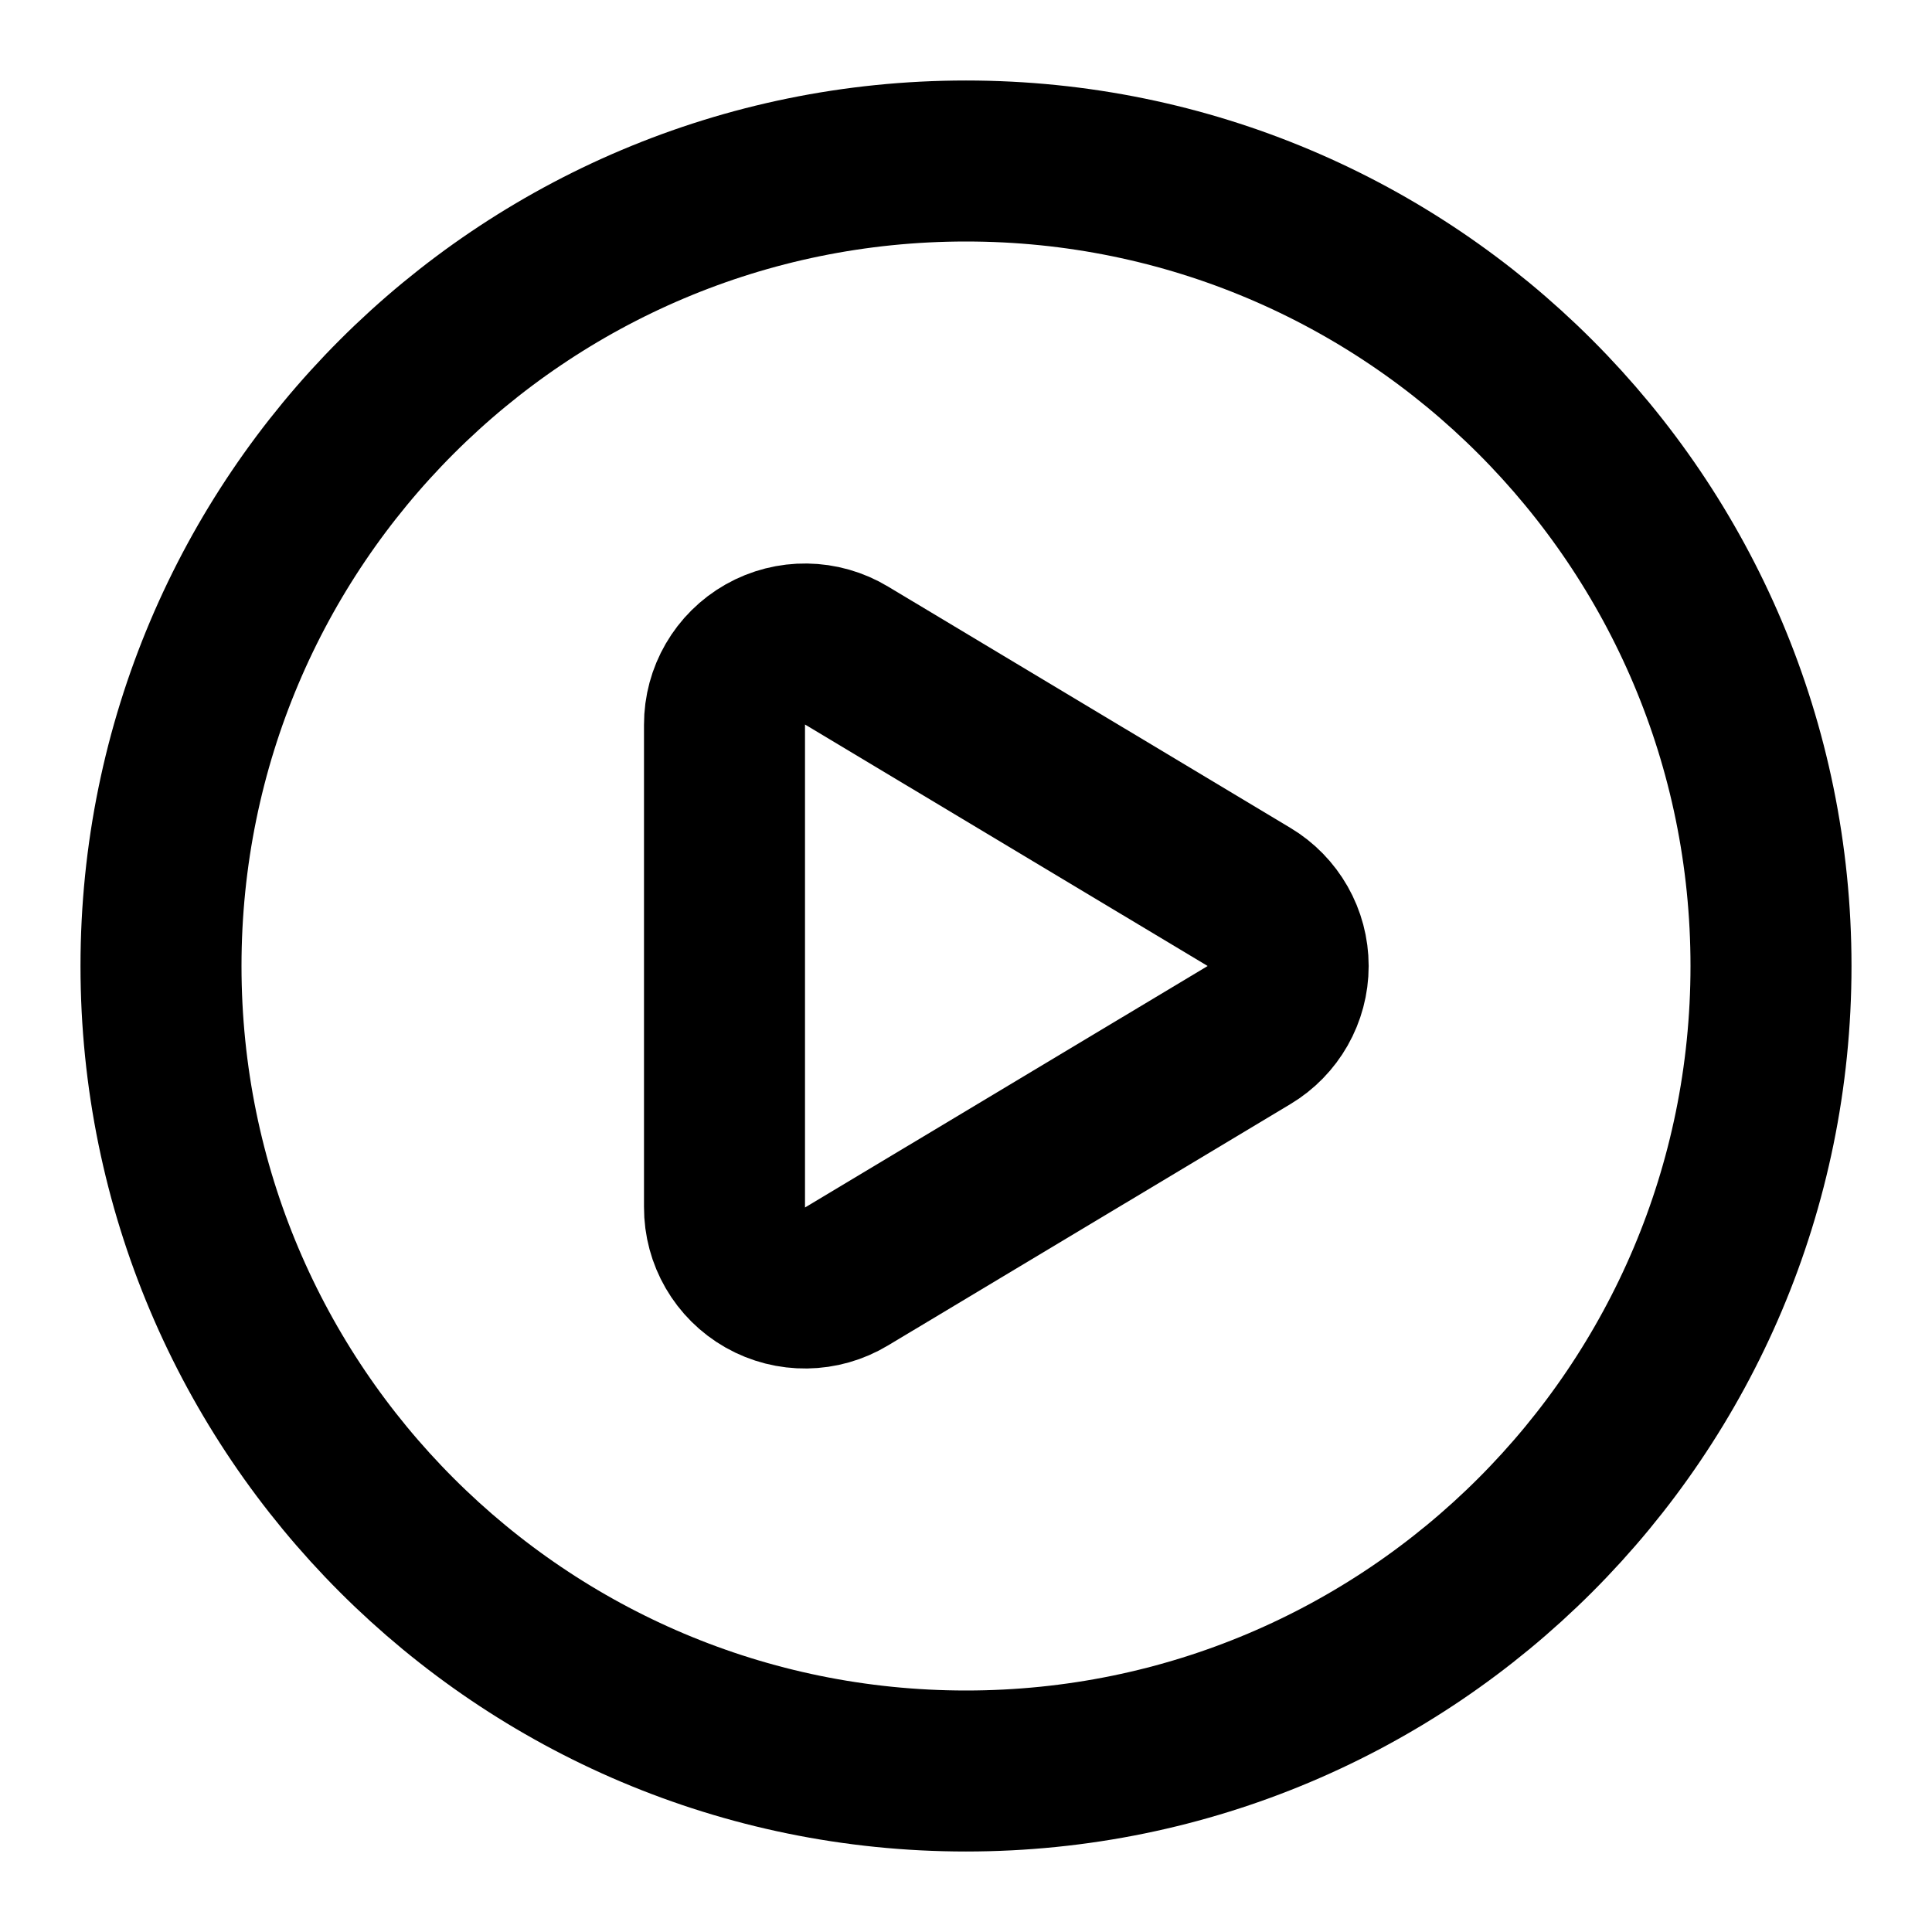
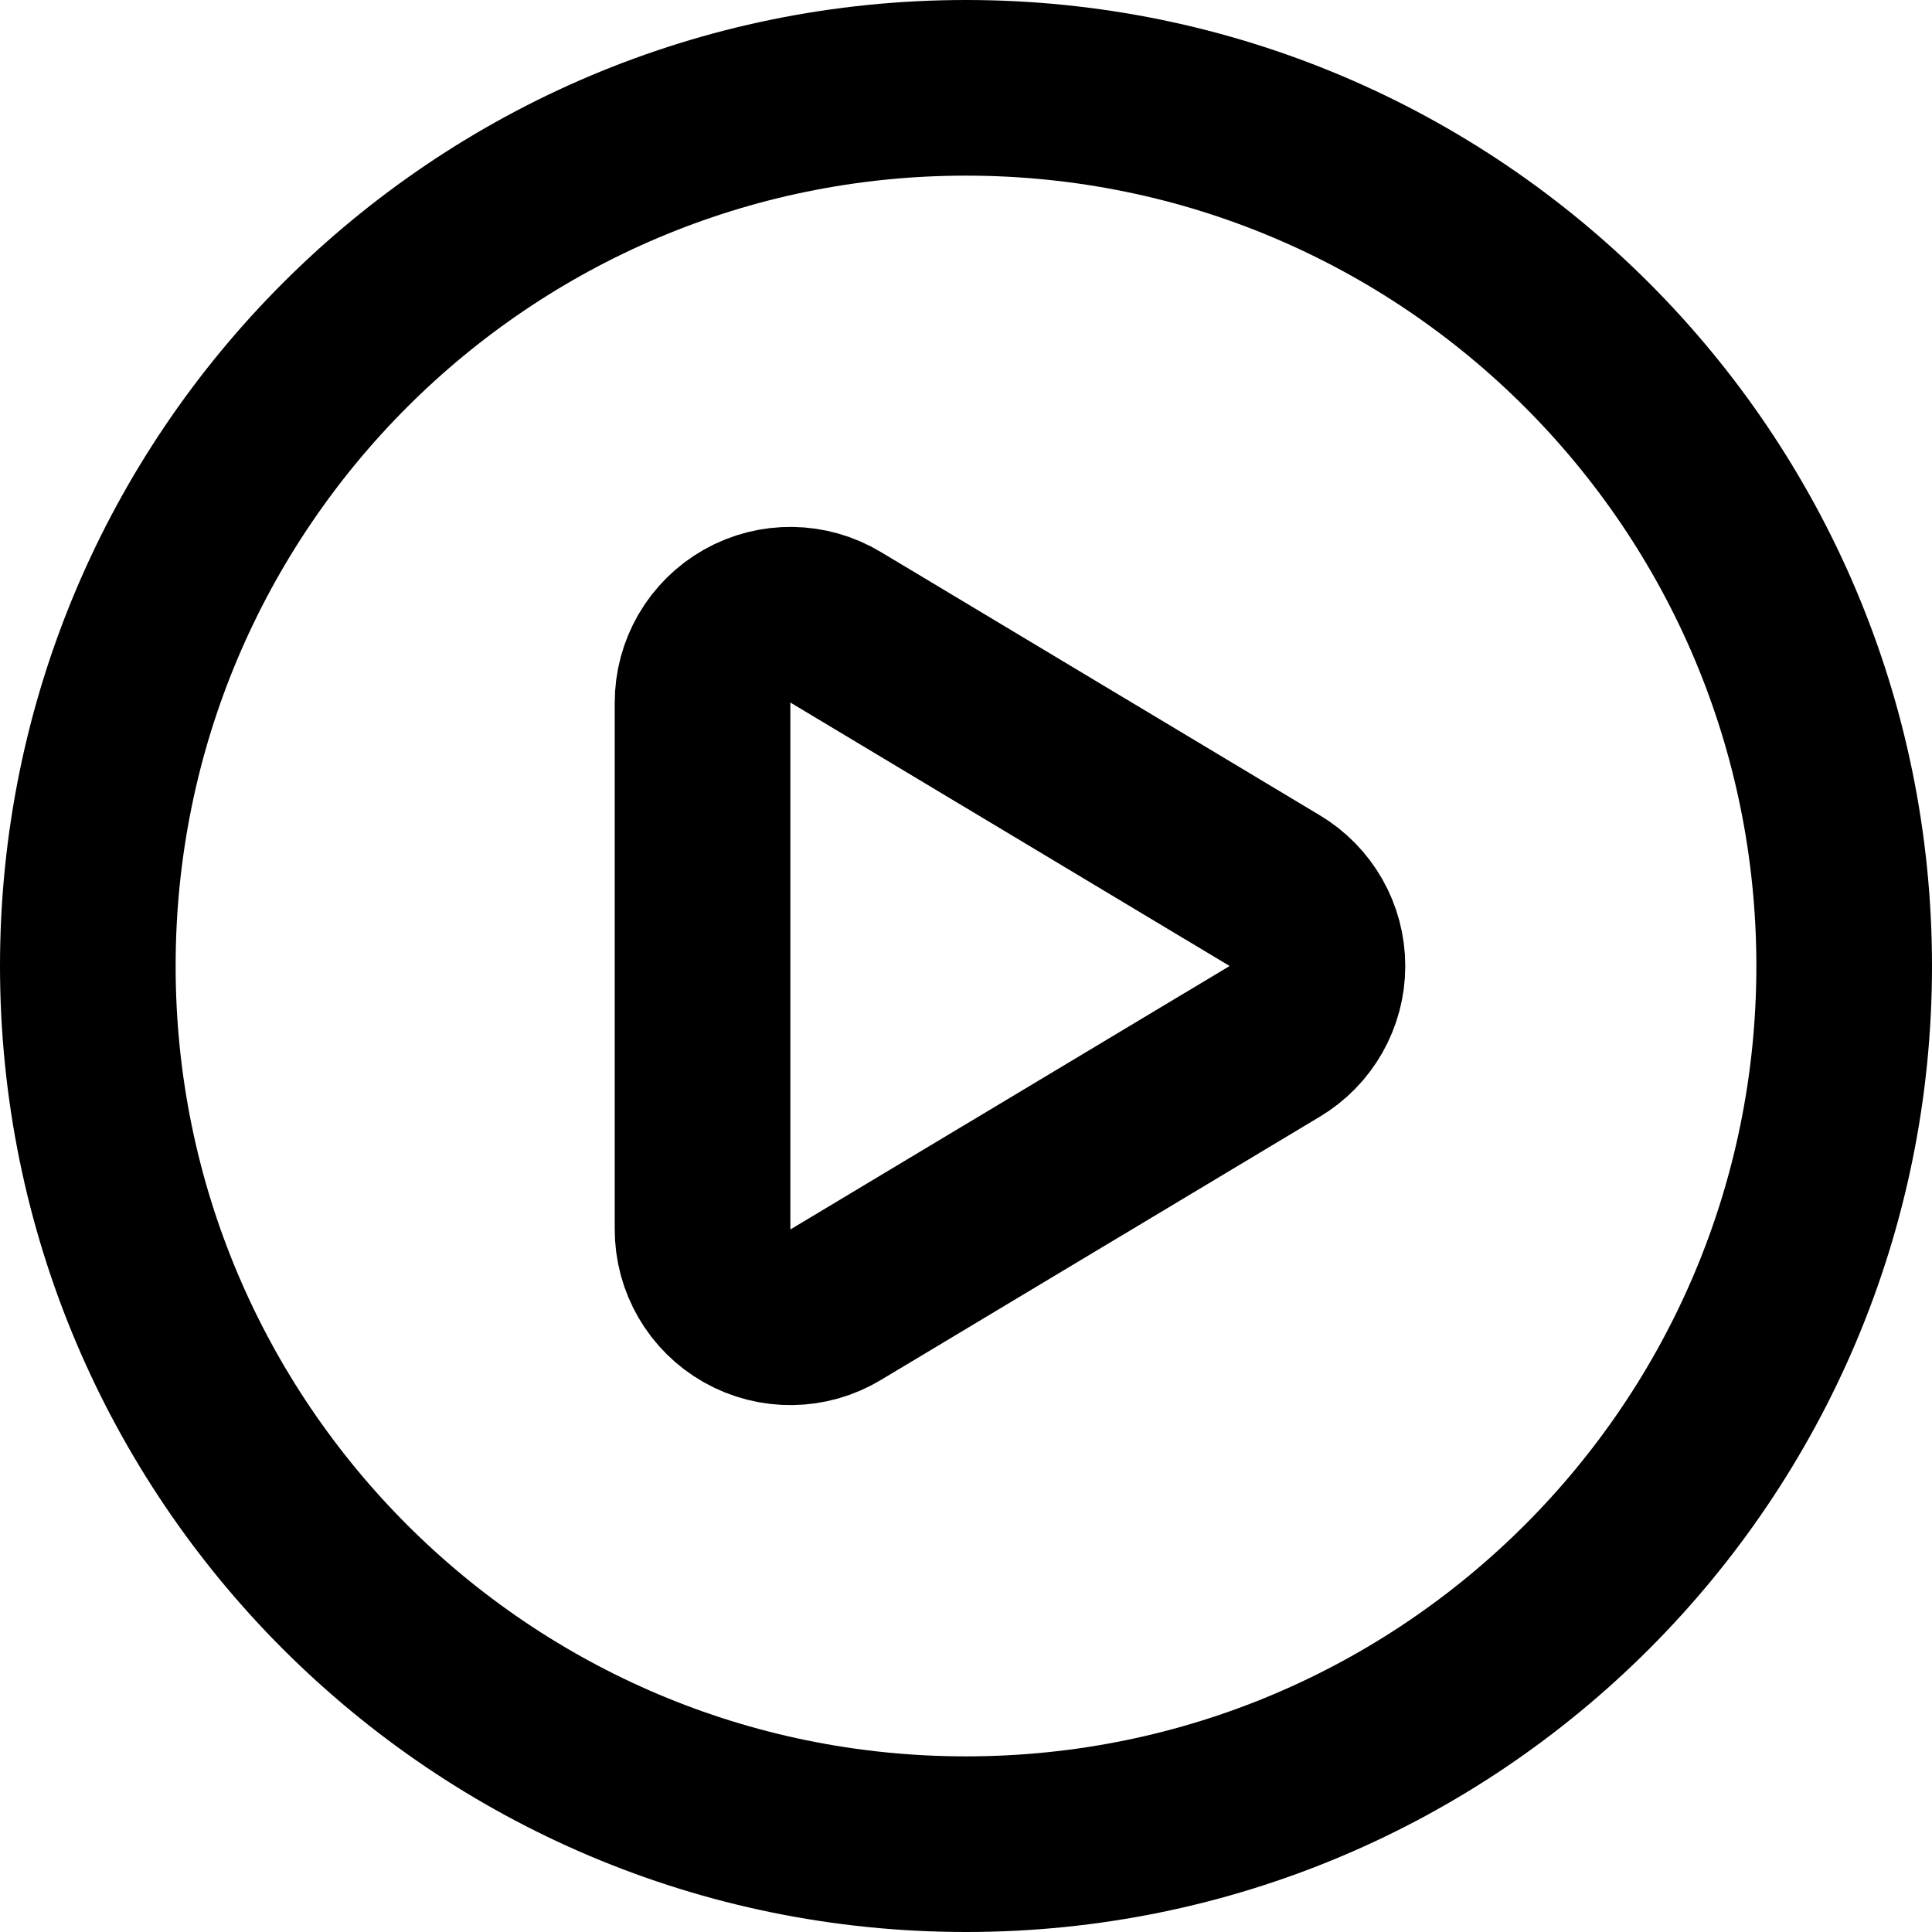
- <svg xmlns="http://www.w3.org/2000/svg" class="lucide lucide-circle-play" width="24" height="24" viewBox="0 0 24 24" fill="none" stroke="currentColor" stroke-width="2" stroke-linecap="round" stroke-linejoin="round">
+ <svg xmlns="http://www.w3.org/2000/svg" class="lucide lucide-circle-play" width="24" height="24" viewBox="1 1 22 22" fill="none" stroke="currentColor" stroke-width="2" stroke-linecap="round" stroke-linejoin="round">
  <path d="M9 9.003a1 1 0 0 1 1.517-.859l4.997 2.997a1 1 0 0 1 0 1.718l-4.997 2.997A1 1 0 0 1 9 14.996z" />
  <circle cx="12" cy="12" r="10" />
</svg>
